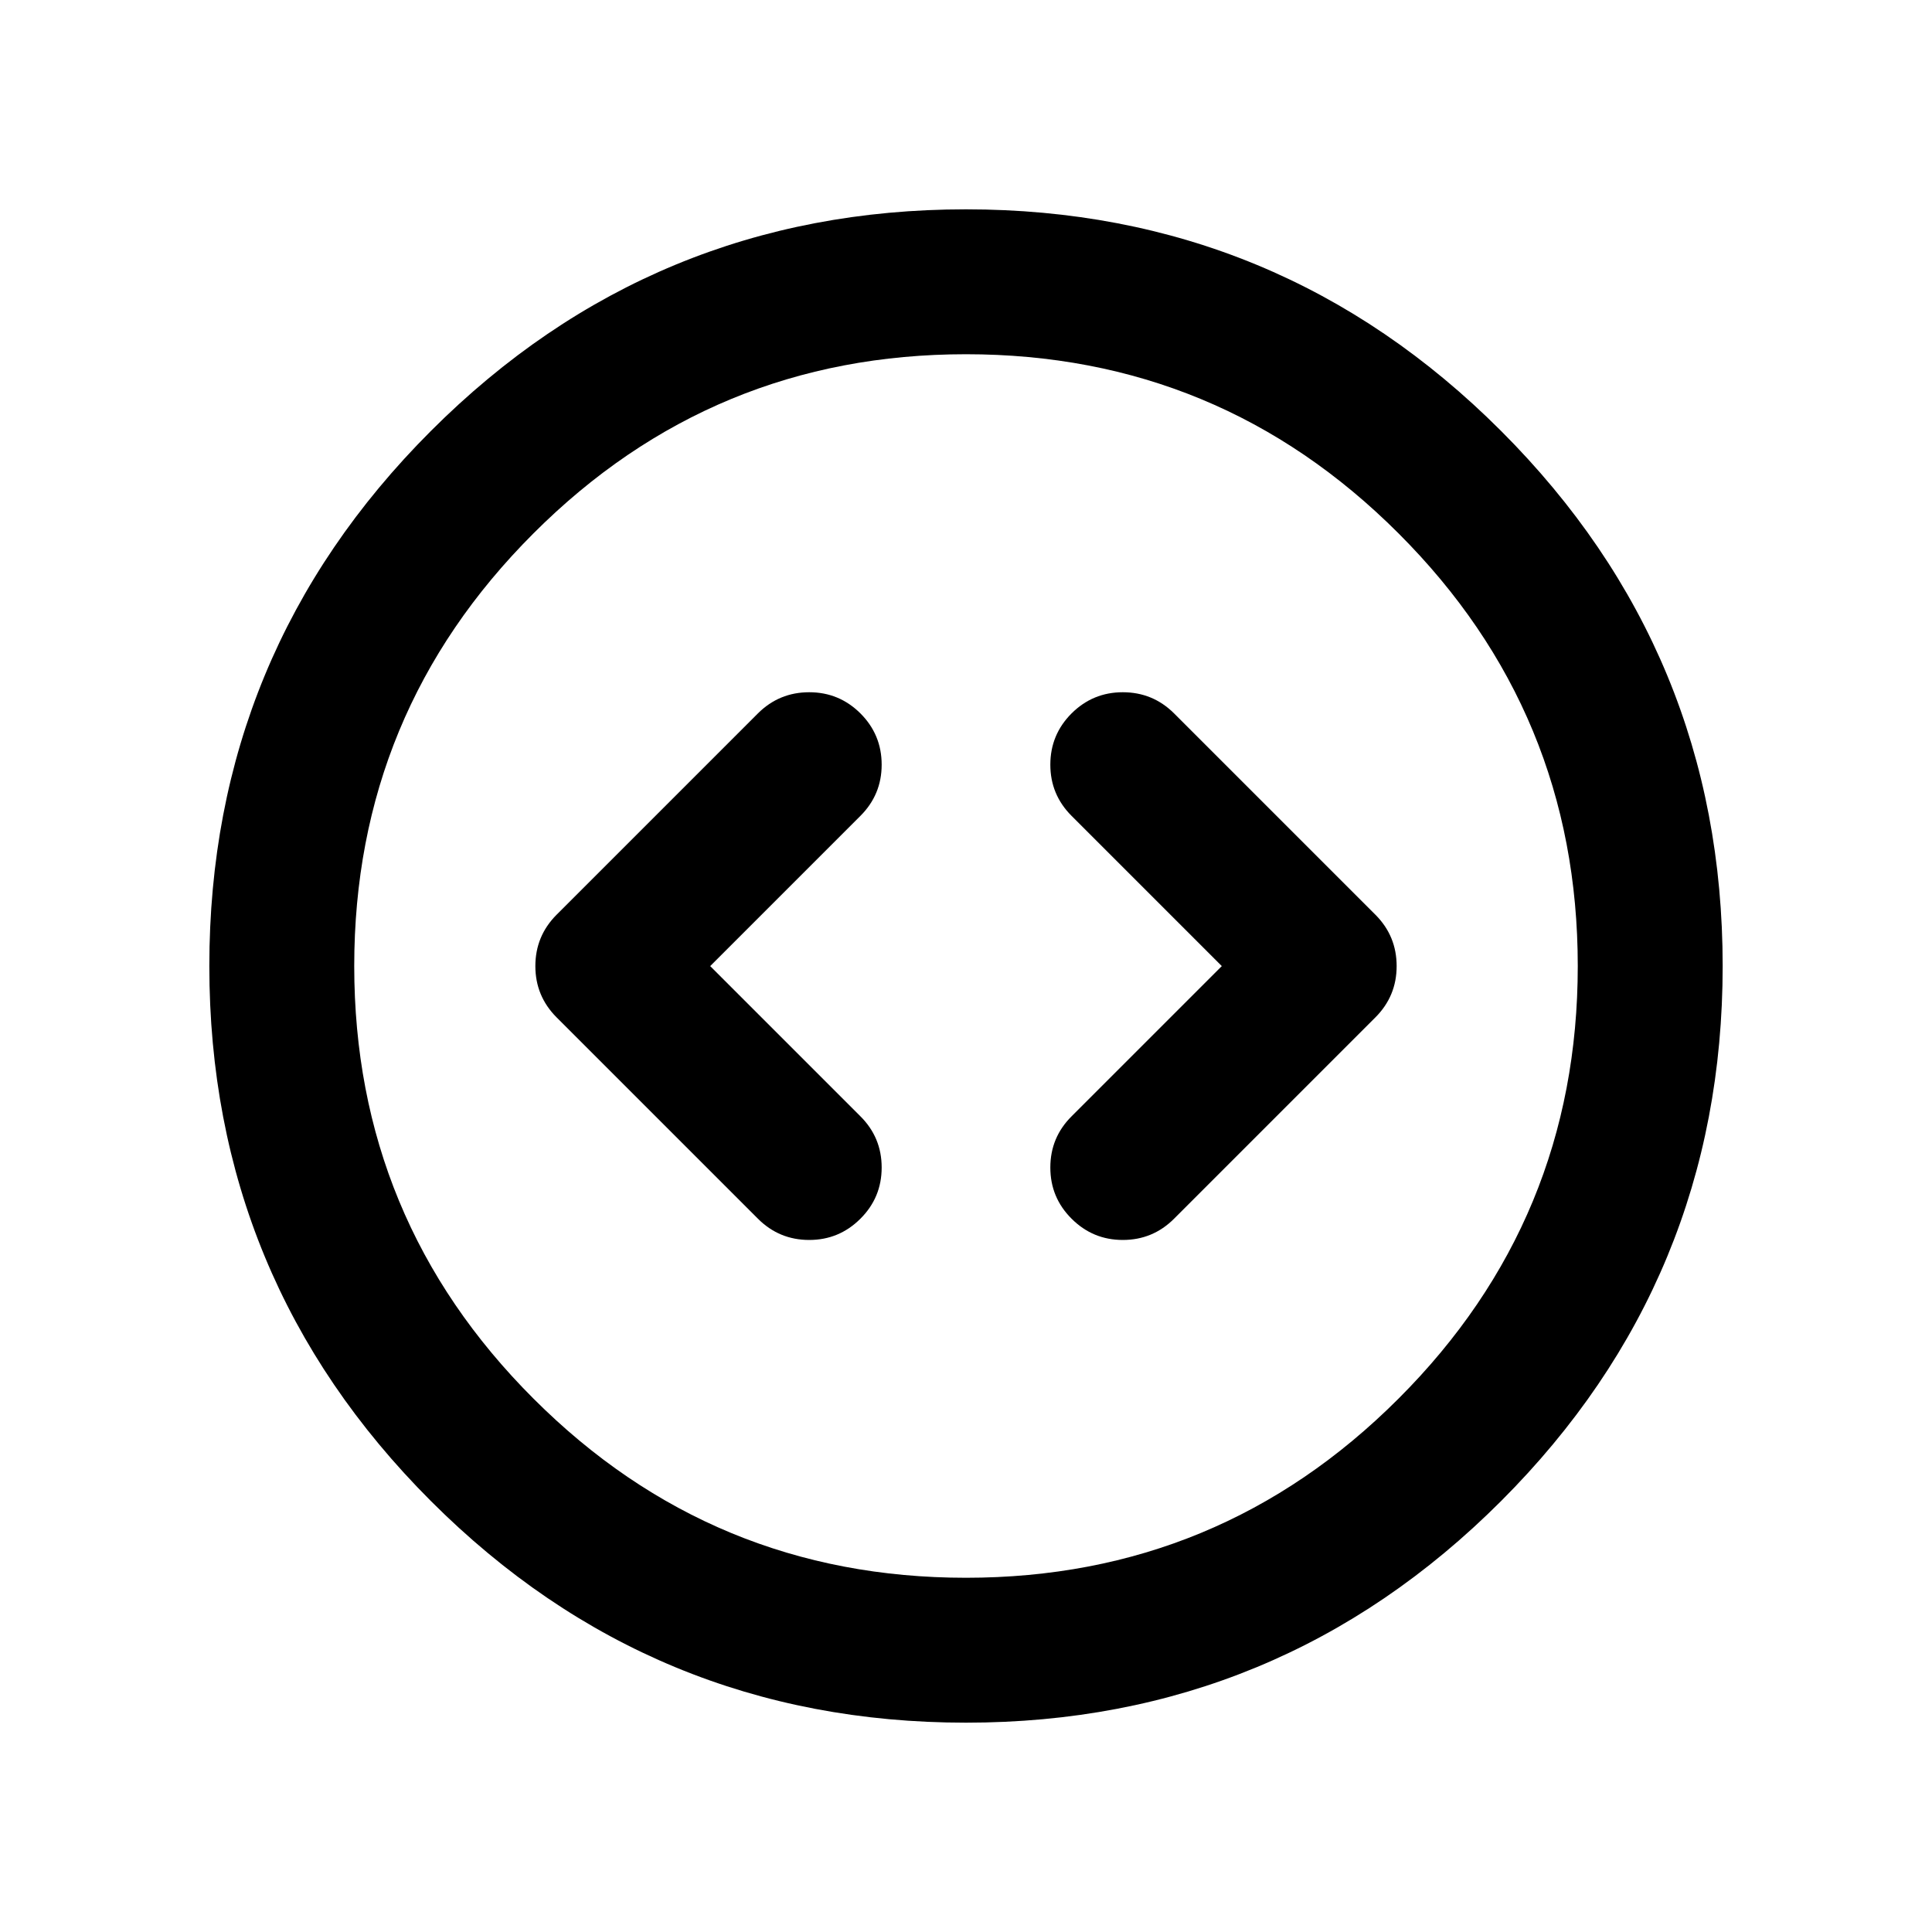
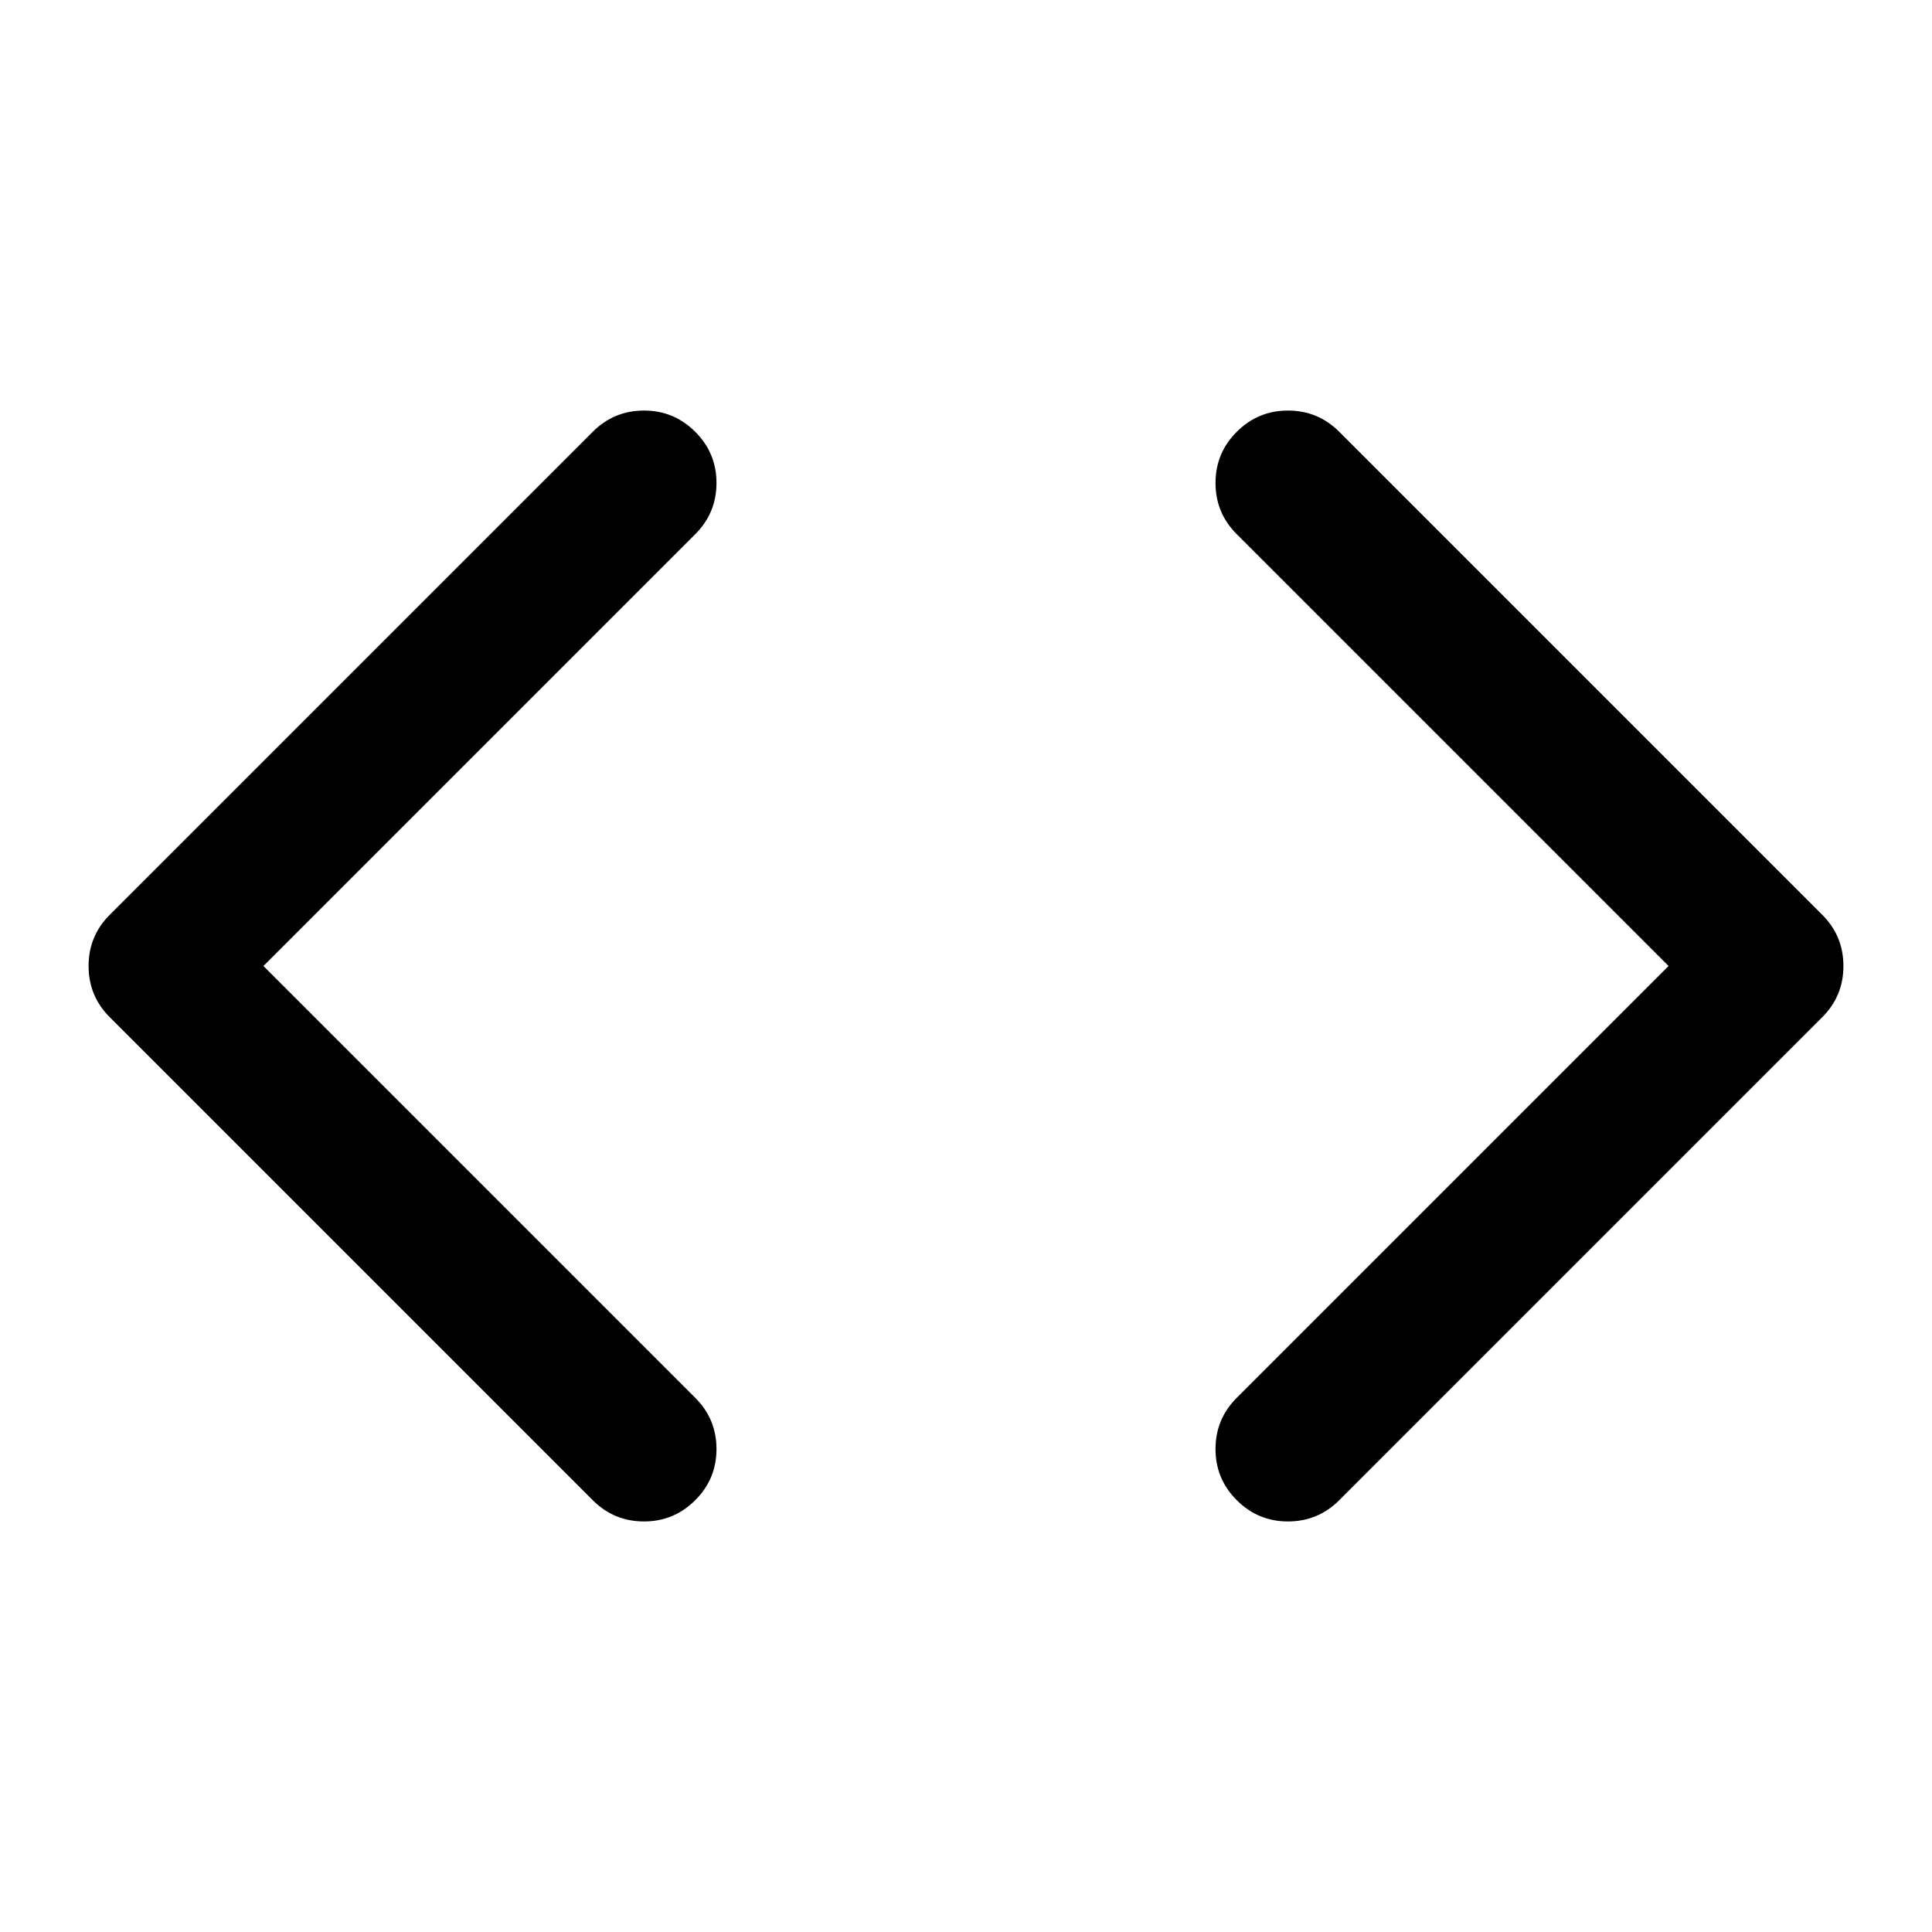
<svg xmlns="http://www.w3.org/2000/svg" viewBox="0 0 20 20">
  <defs />
-   <path fill="currentColor" d="M12.154,7.385 L14.239,9.47 Q14.458,9.69 14.458,10.001 Q14.458,10.311 14.239,10.531 L12.154,12.616 Q11.934,12.836 11.623,12.836 Q11.313,12.836 11.093,12.616 Q10.873,12.397 10.873,12.086 Q10.873,11.775 11.093,11.556 L12.648,10.001 L11.093,8.446 Q10.873,8.226 10.873,7.916 Q10.873,7.605 11.093,7.385 Q11.313,7.166 11.623,7.166 Q11.934,7.166 12.154,7.385 Z" />
-   <path fill="currentColor" d="M8.907,8.446 L7.352,10.001 L8.907,11.556 Q9.127,11.775 9.127,12.086 Q9.127,12.397 8.907,12.616 Q8.687,12.836 8.377,12.836 Q8.066,12.836 7.846,12.616 L5.761,10.531 Q5.542,10.311 5.542,10.001 Q5.542,9.69 5.761,9.47 L7.846,7.385 Q8.066,7.166 8.377,7.166 Q8.687,7.166 8.907,7.385 Q9.127,7.605 9.127,7.916 Q9.127,8.226 8.907,8.446 Z" />
-   <path fill="currentColor" d="M17.833,10 Q17.833,13.245 15.539,15.539 Q13.245,17.833 10,17.833 Q6.755,17.833 4.461,15.539 Q2.167,13.245 2.167,10 Q2.167,6.755 4.461,4.461 Q6.755,2.167 10,2.167 Q13.245,2.167 15.539,4.461 Q17.833,6.755 17.833,10 Z M16.333,10 Q16.333,7.376 14.478,5.522 Q12.624,3.667 10,3.667 Q7.376,3.667 5.522,5.522 Q3.667,7.376 3.667,10 Q3.667,12.624 5.522,14.478 Q7.376,16.333 10,16.333 Q12.624,16.333 14.478,14.478 Q16.333,12.624 16.333,10 Z" />
+   <path fill="currentColor" d="M7.197,5.53 L2.727,10 L7.197,14.47 Q7.417,14.689 7.417,15 Q7.417,15.311 7.197,15.53 Q6.977,15.75 6.667,15.75 Q6.356,15.75 6.136,15.53 L1.136,10.53 Q0.917,10.311 0.917,10 Q0.917,9.689 1.136,9.47 L6.136,4.47 Q6.356,4.25 6.667,4.25 Q6.977,4.25 7.197,4.47 Q7.417,4.689 7.417,5 Q7.417,5.311 7.197,5.53 Z M12.803,14.47 L17.273,10 L12.803,5.53 Q12.583,5.311 12.583,5 Q12.583,4.689 12.803,4.47 Q13.023,4.25 13.333,4.25 Q13.644,4.25 13.864,4.47 L18.864,9.47 Q19.083,9.689 19.083,10 Q19.083,10.311 18.864,10.53 L13.864,15.53 Q13.644,15.75 13.333,15.75 Q13.023,15.75 12.803,15.53 Q12.583,15.311 12.583,15 Q12.583,14.689 12.803,14.47 Z" />
</svg>
